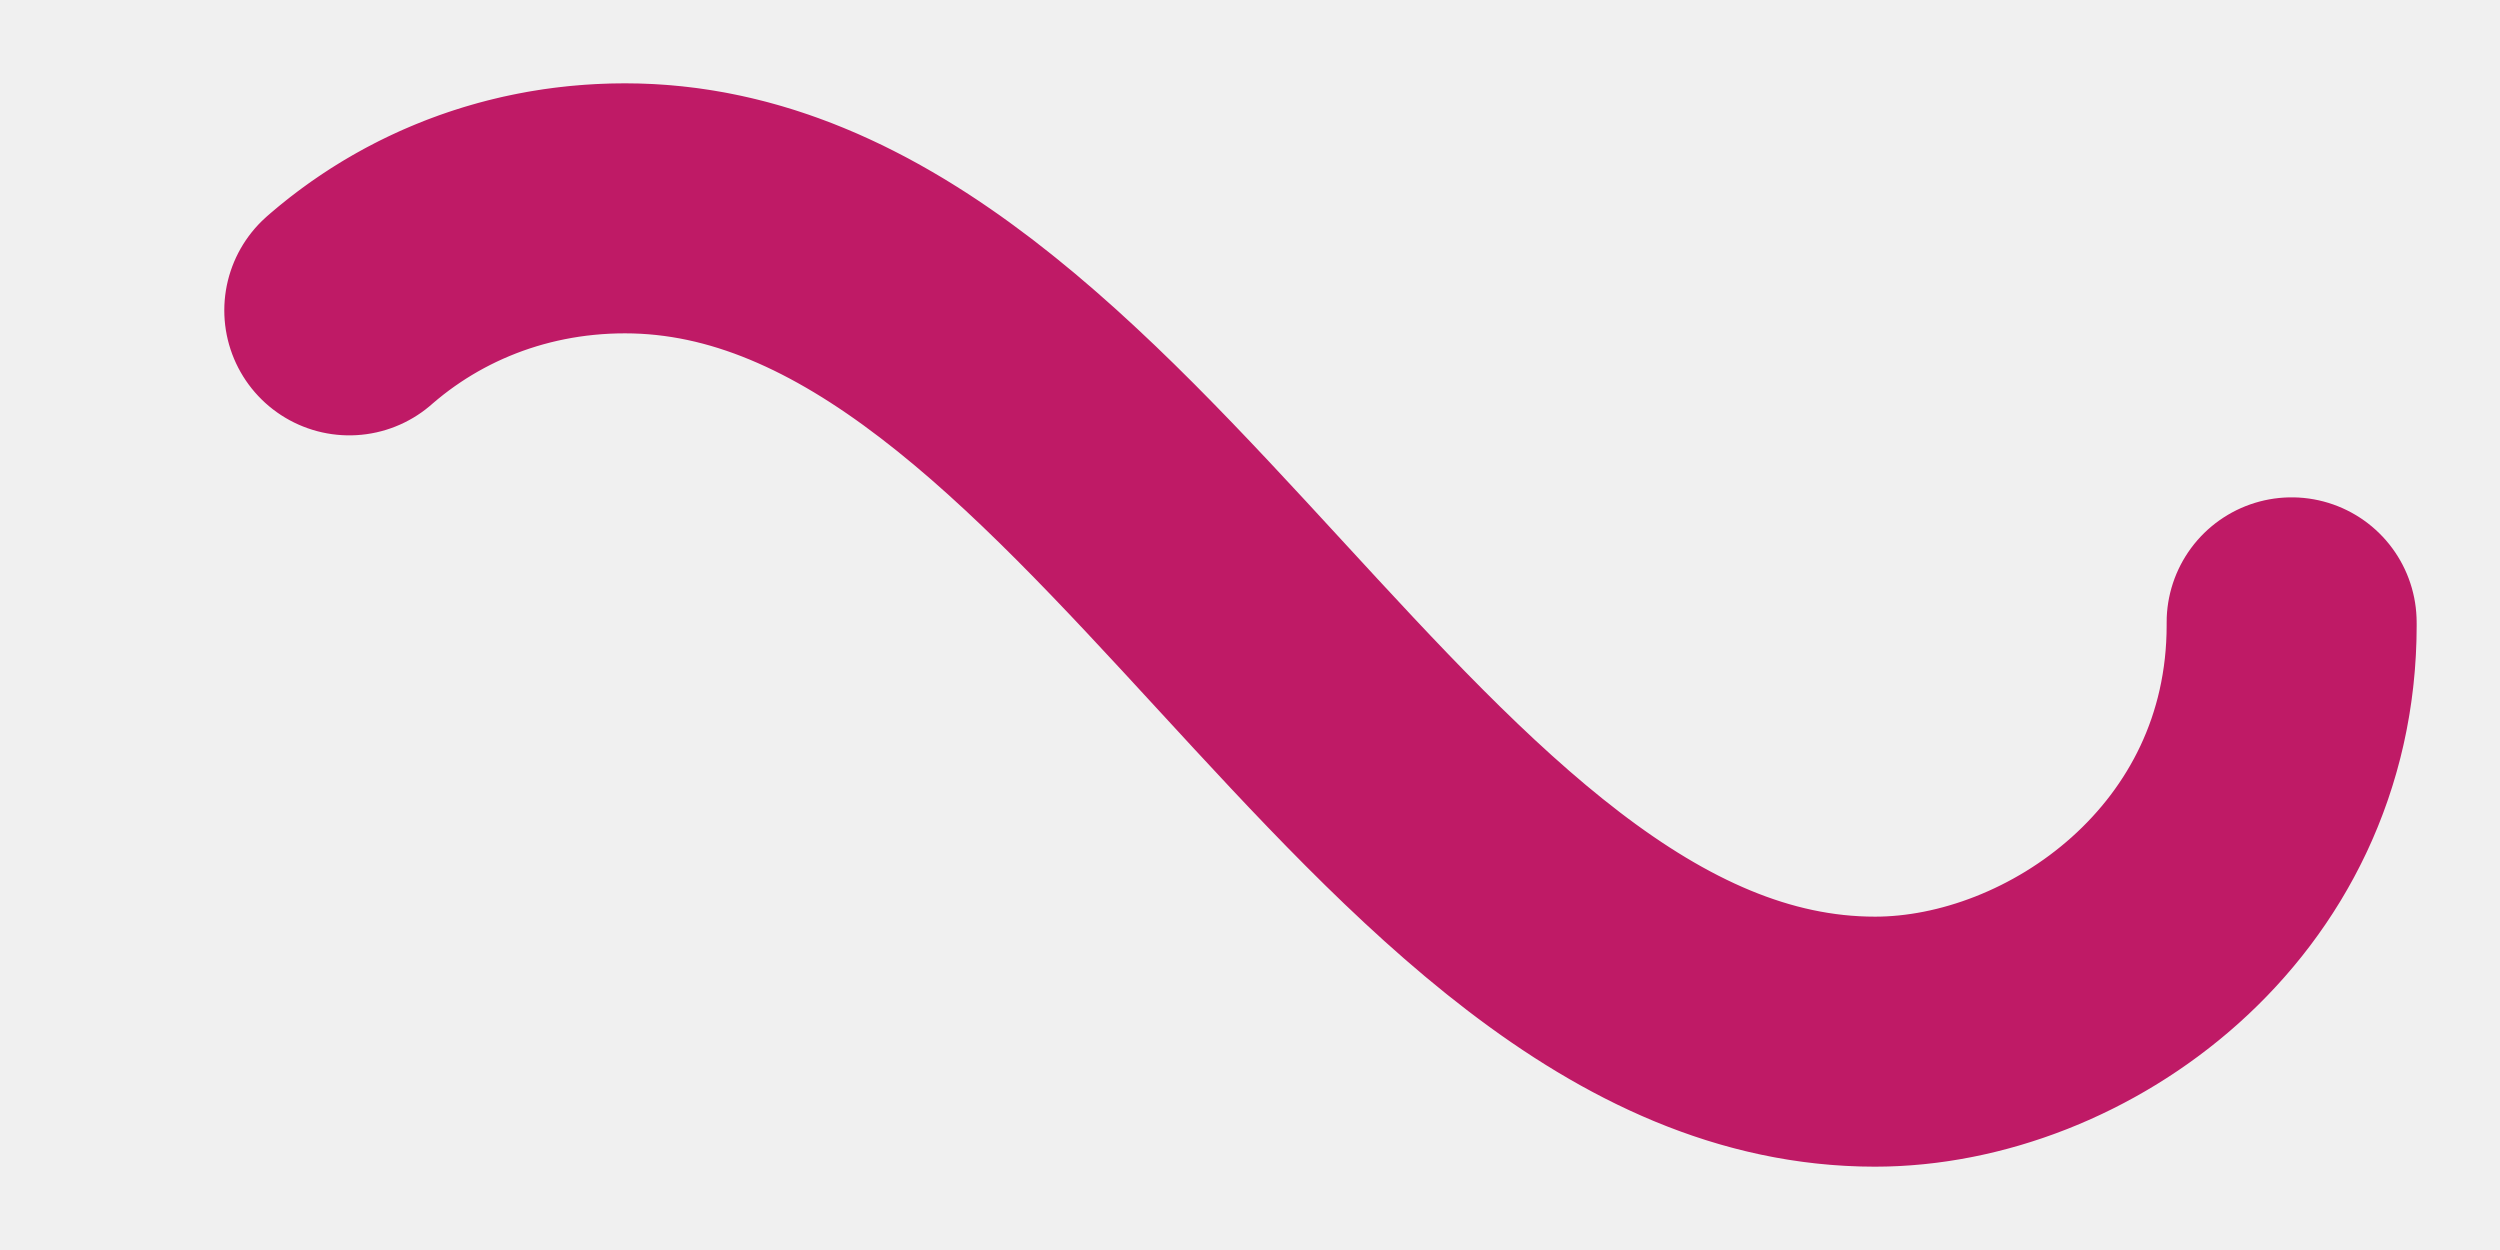
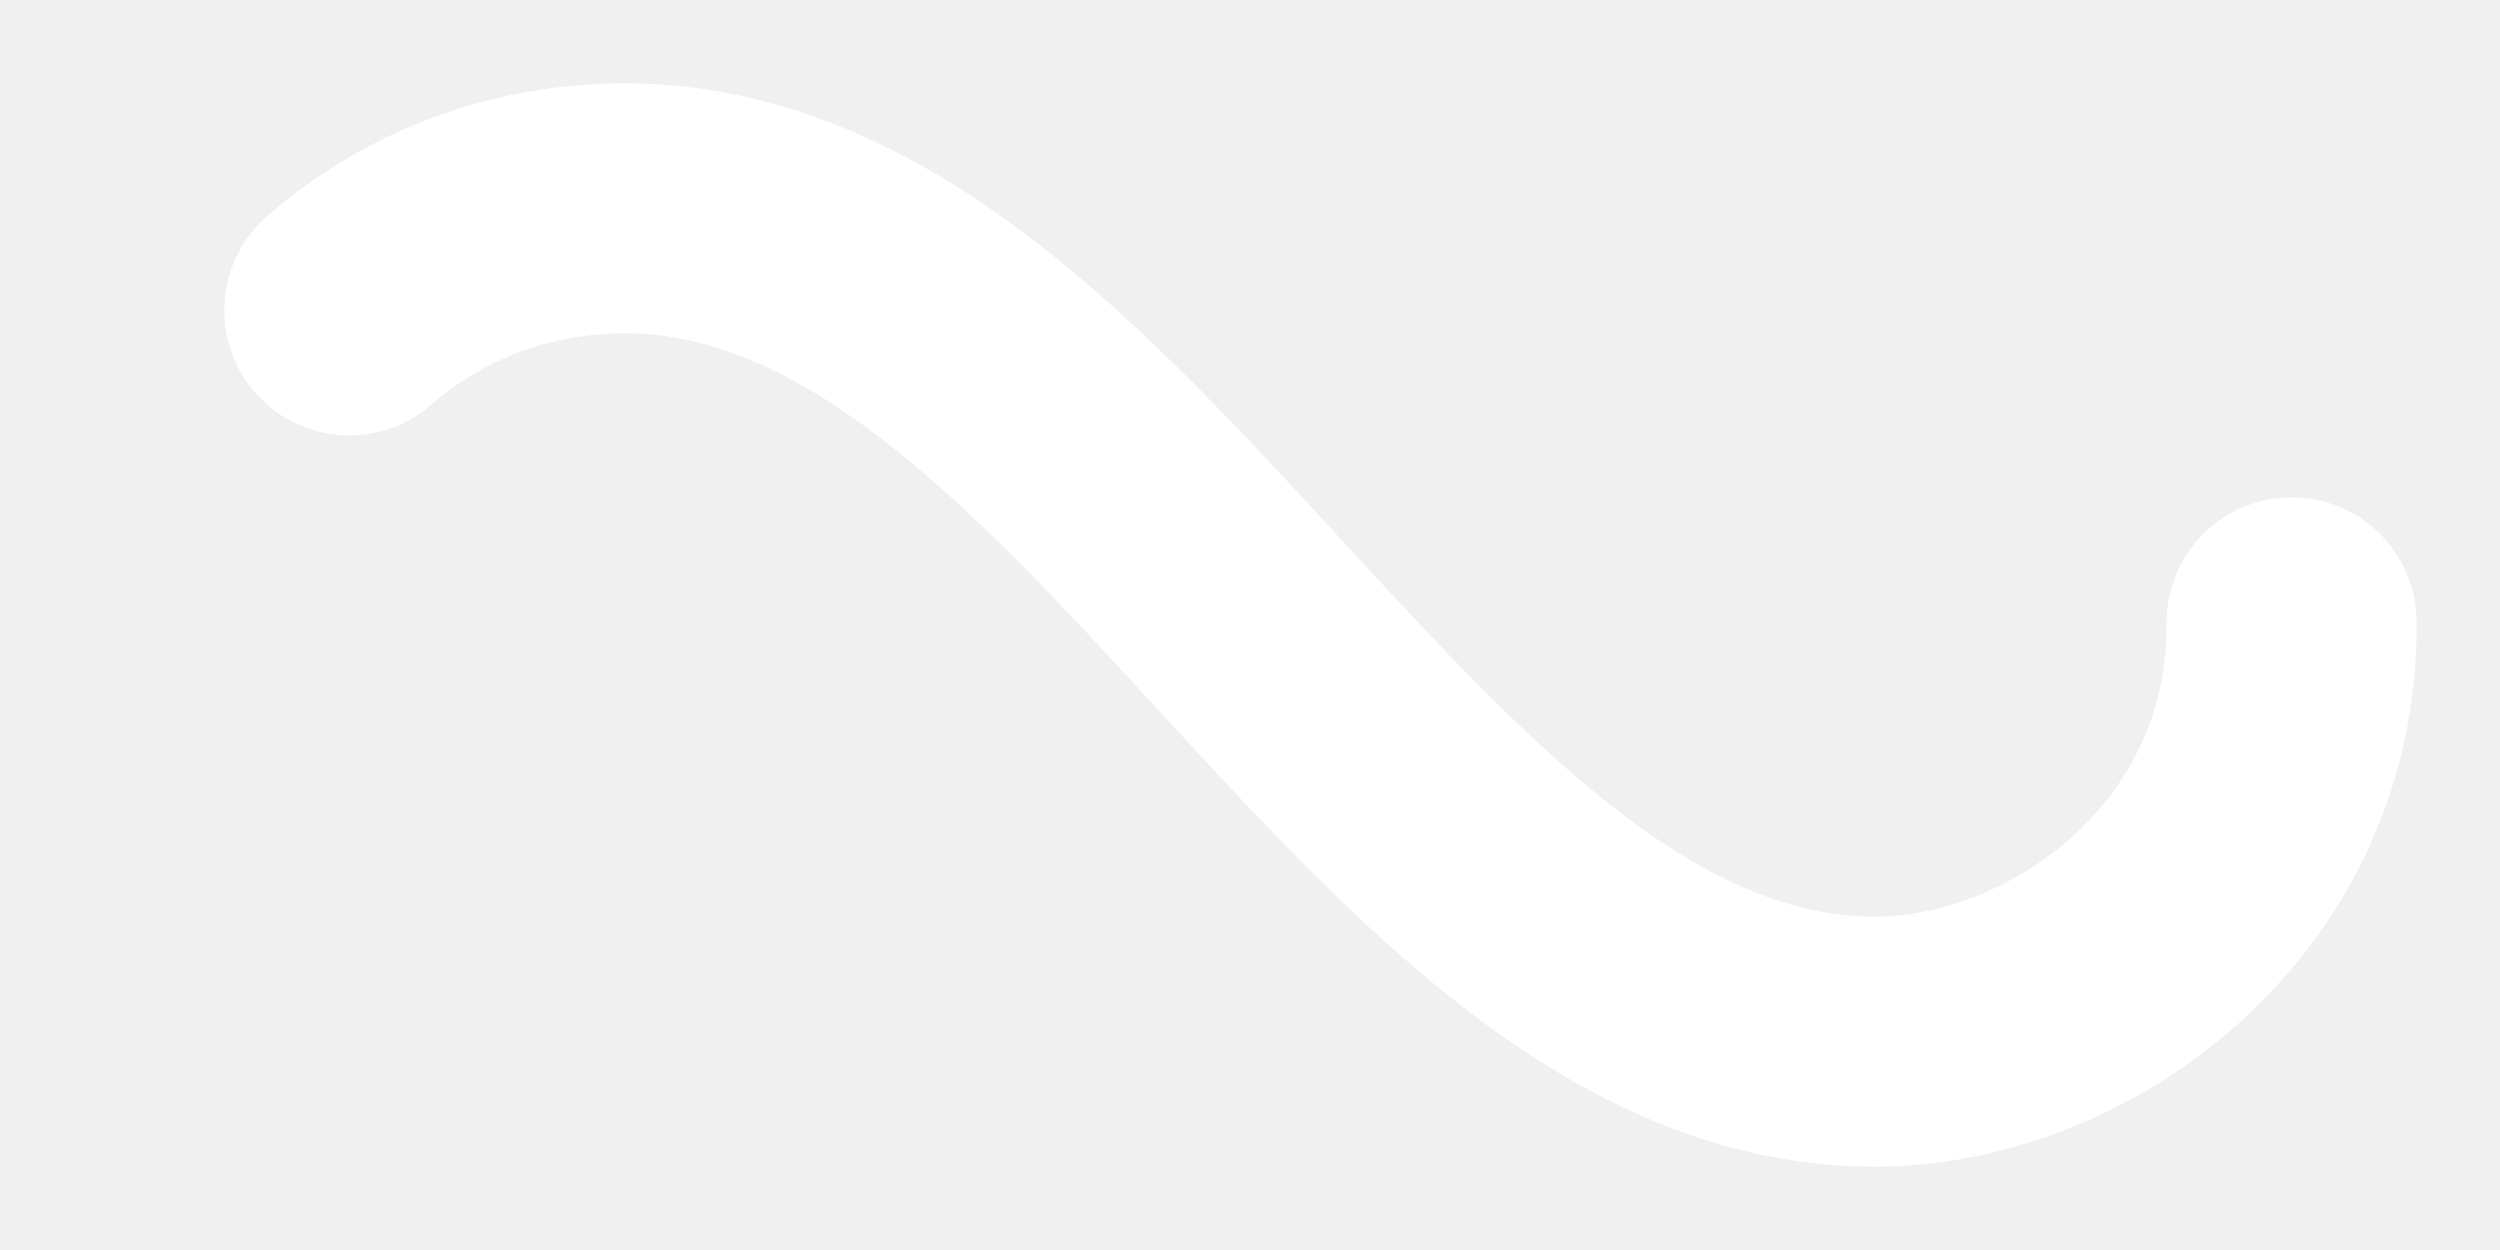
<svg xmlns="http://www.w3.org/2000/svg" viewBox="0 0 300 150">
-   <path fill="none" stroke="#BF1A66FF" stroke-width="30" stroke-linecap="round" stroke-dasharray="300 385" stroke-dashoffset="0" d="M275 75c0 31-27 50-50 50-58 0-92-100-150-100-28 0-50 22-50 50s23 50 50 50c58 0 92-100 150-100 24 0 50 19 50 50Z">
+   <path fill="none" stroke="#FFF" stroke-width="30" stroke-linecap="round" stroke-dasharray="300 385" stroke-dashoffset="0" d="M275 75c0 31-27 50-50 50-58 0-92-100-150-100-28 0-50 22-50 50s23 50 50 50c58 0 92-100 150-100 24 0 50 19 50 50Z">
    <animate attributeName="stroke-dashoffset" calcMode="spline" dur="2" values="685;-685" keySplines="0 0 1 1" repeatCount="indefinite" />
  </path>
</svg>
